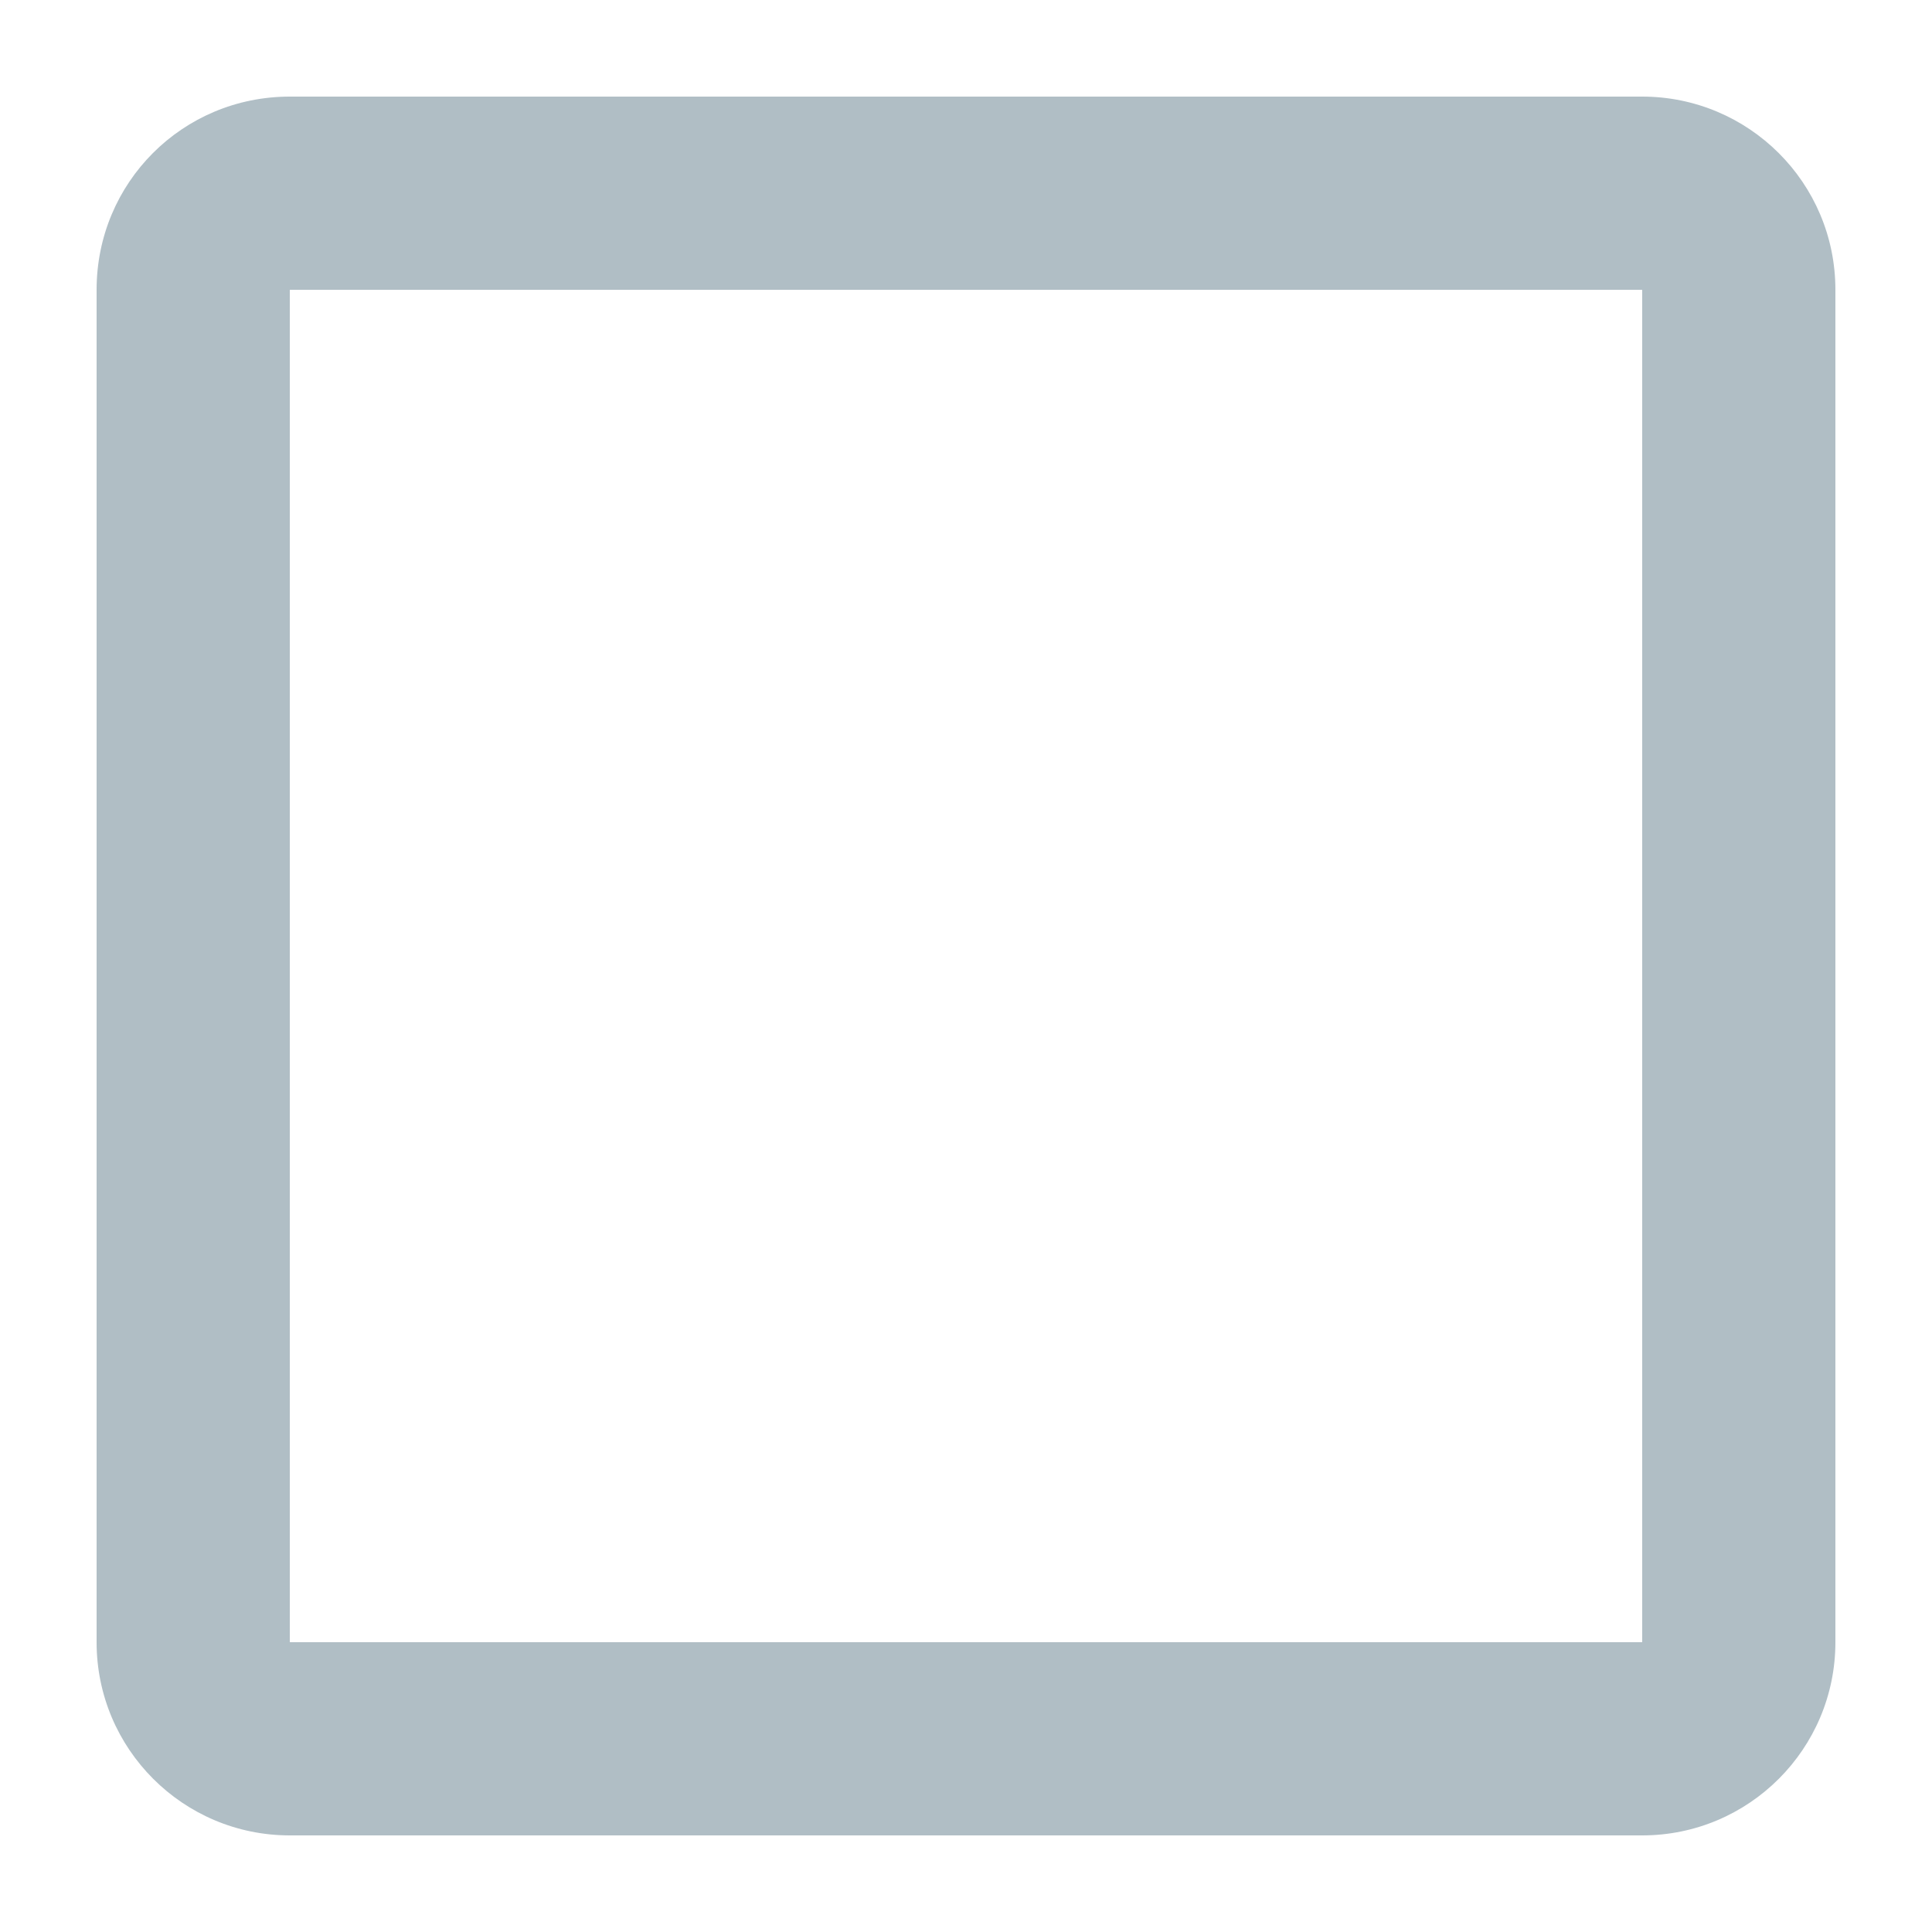
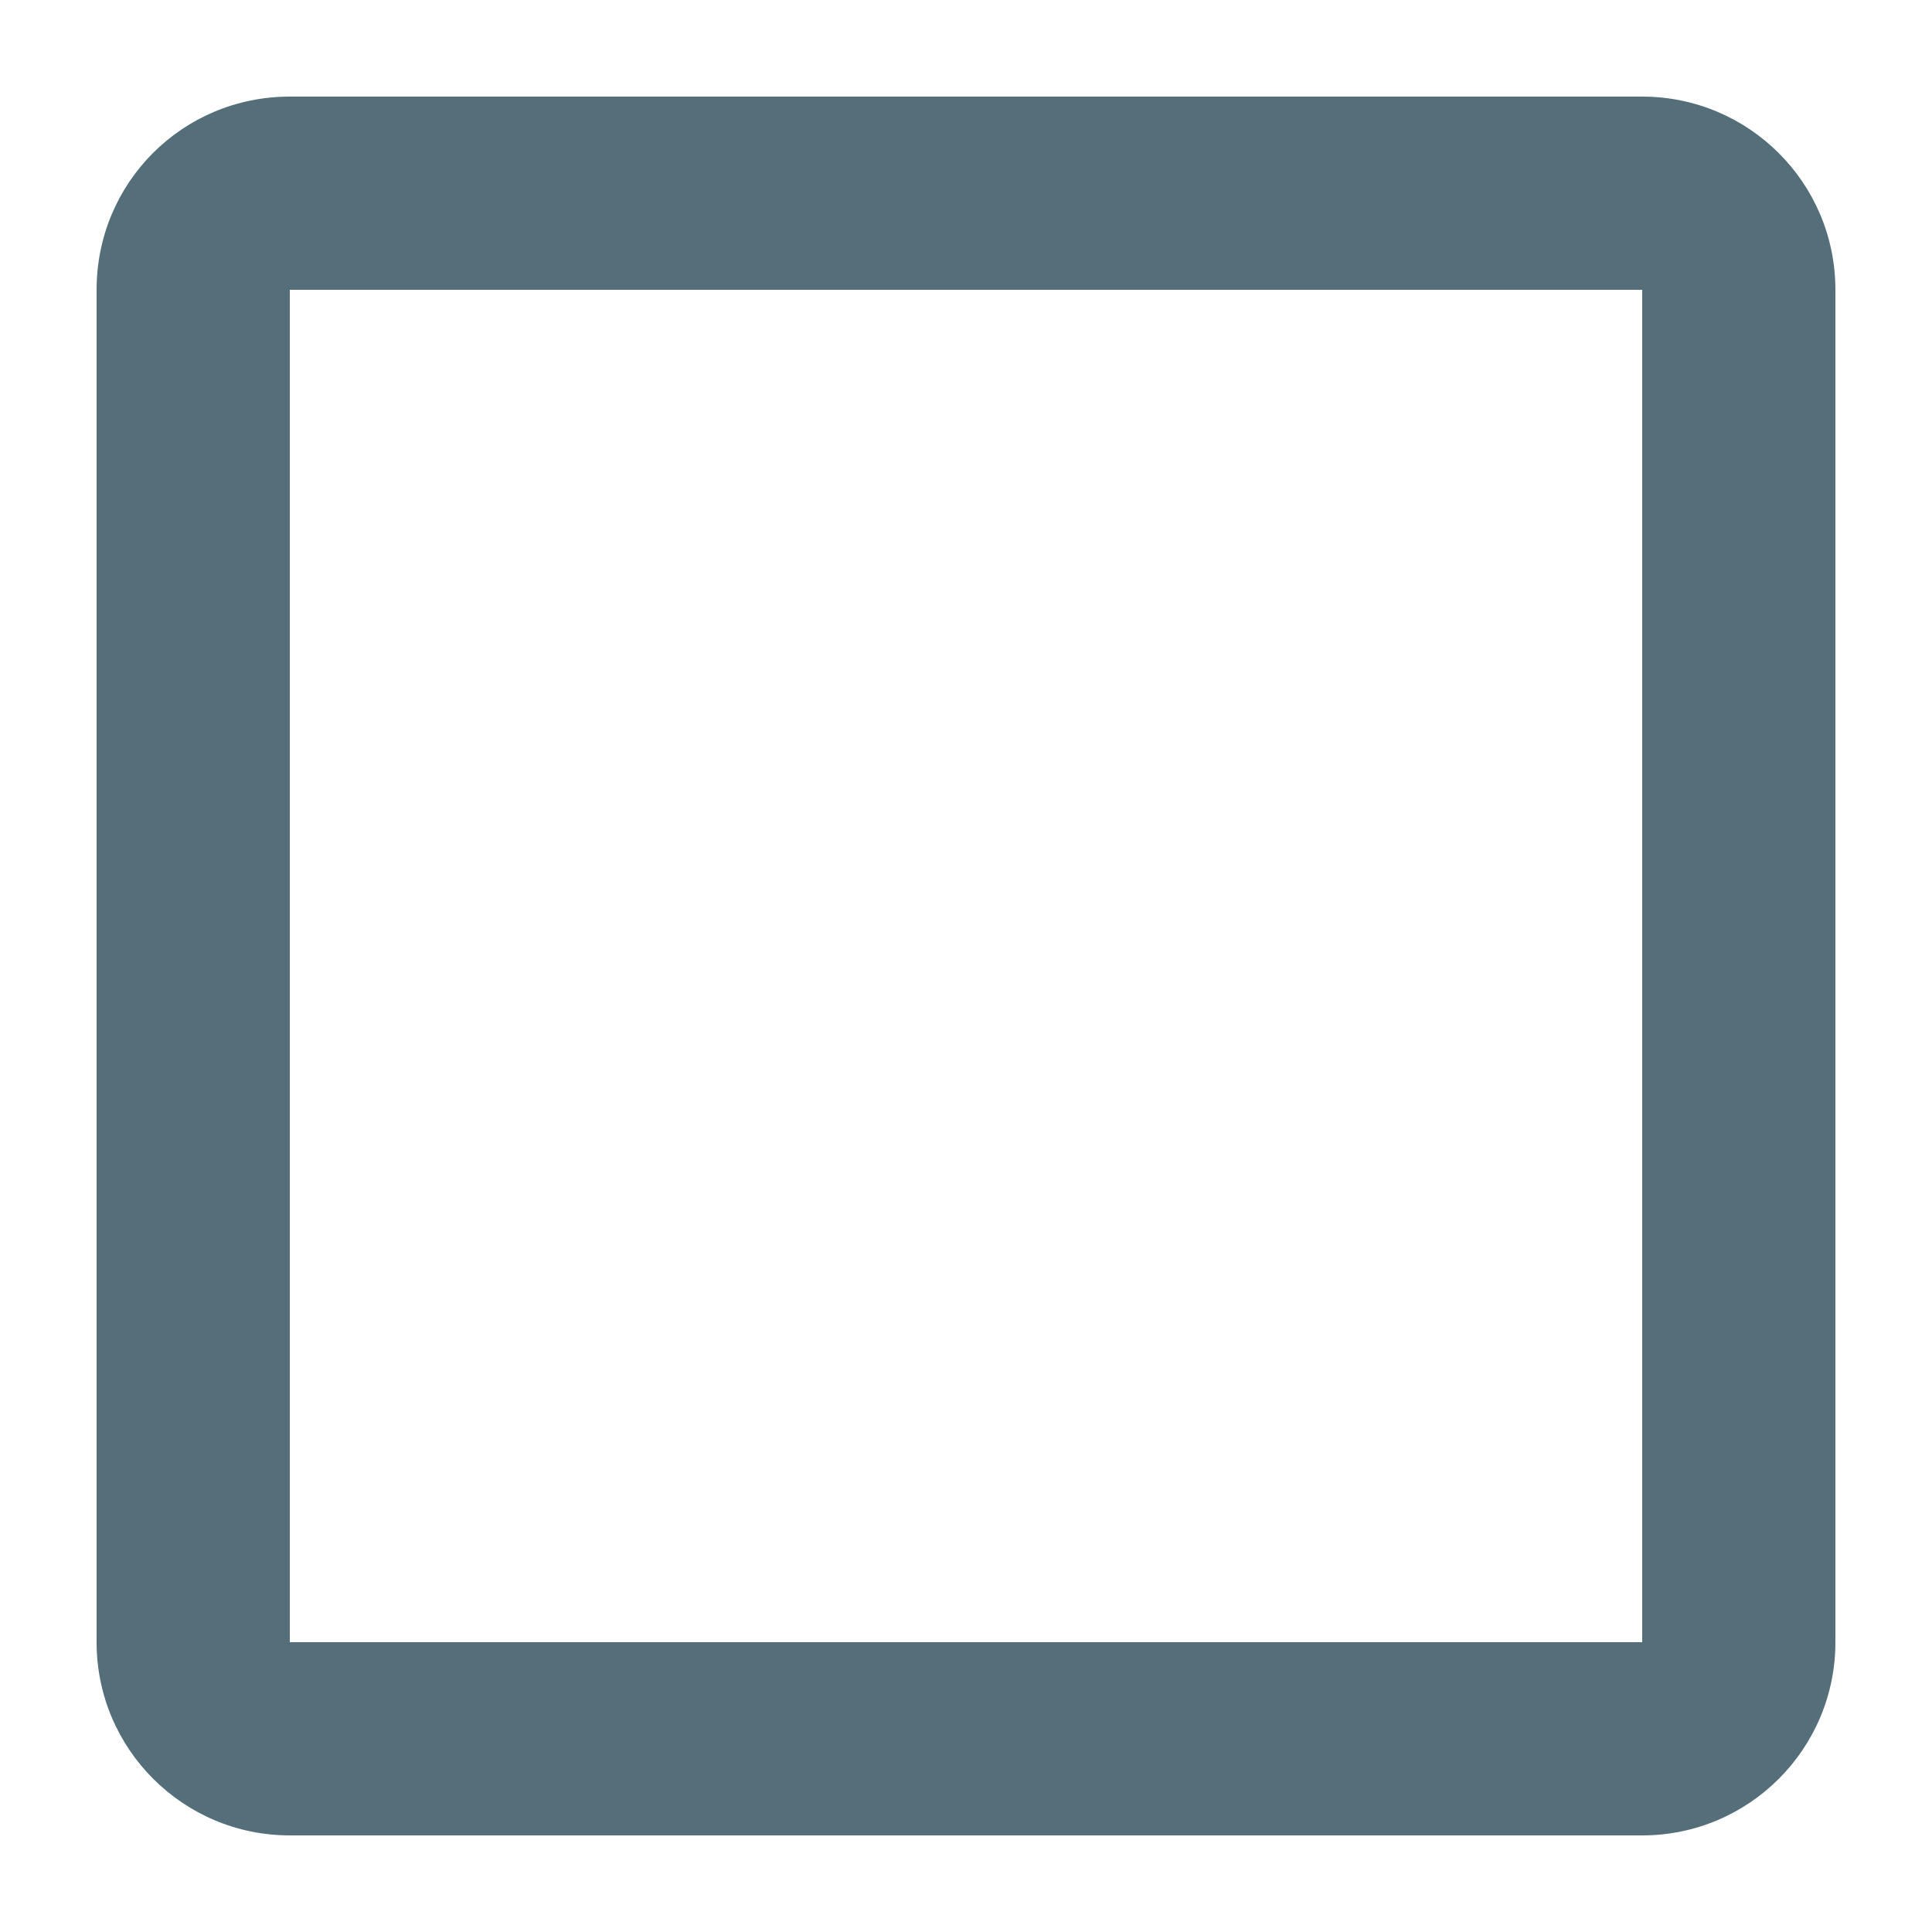
- <svg xmlns="http://www.w3.org/2000/svg" version="1.1" width="12px" height="12px" fill="#b0bec5" viewBox="2 2 20 20">
+ <svg xmlns="http://www.w3.org/2000/svg" version="1.1" width="12px" height="12px" fill="#546E7A" viewBox="2 2 20 20">
  <path d="M19,3H5C3.89,3 3,3.89 3,5V19A2,2 0 0,0 5,21H19A2,2 0 0,0 21,19V5C21,3.89 20.1,3 19,3M19,5V19H5V5H19Z" />
</svg>
